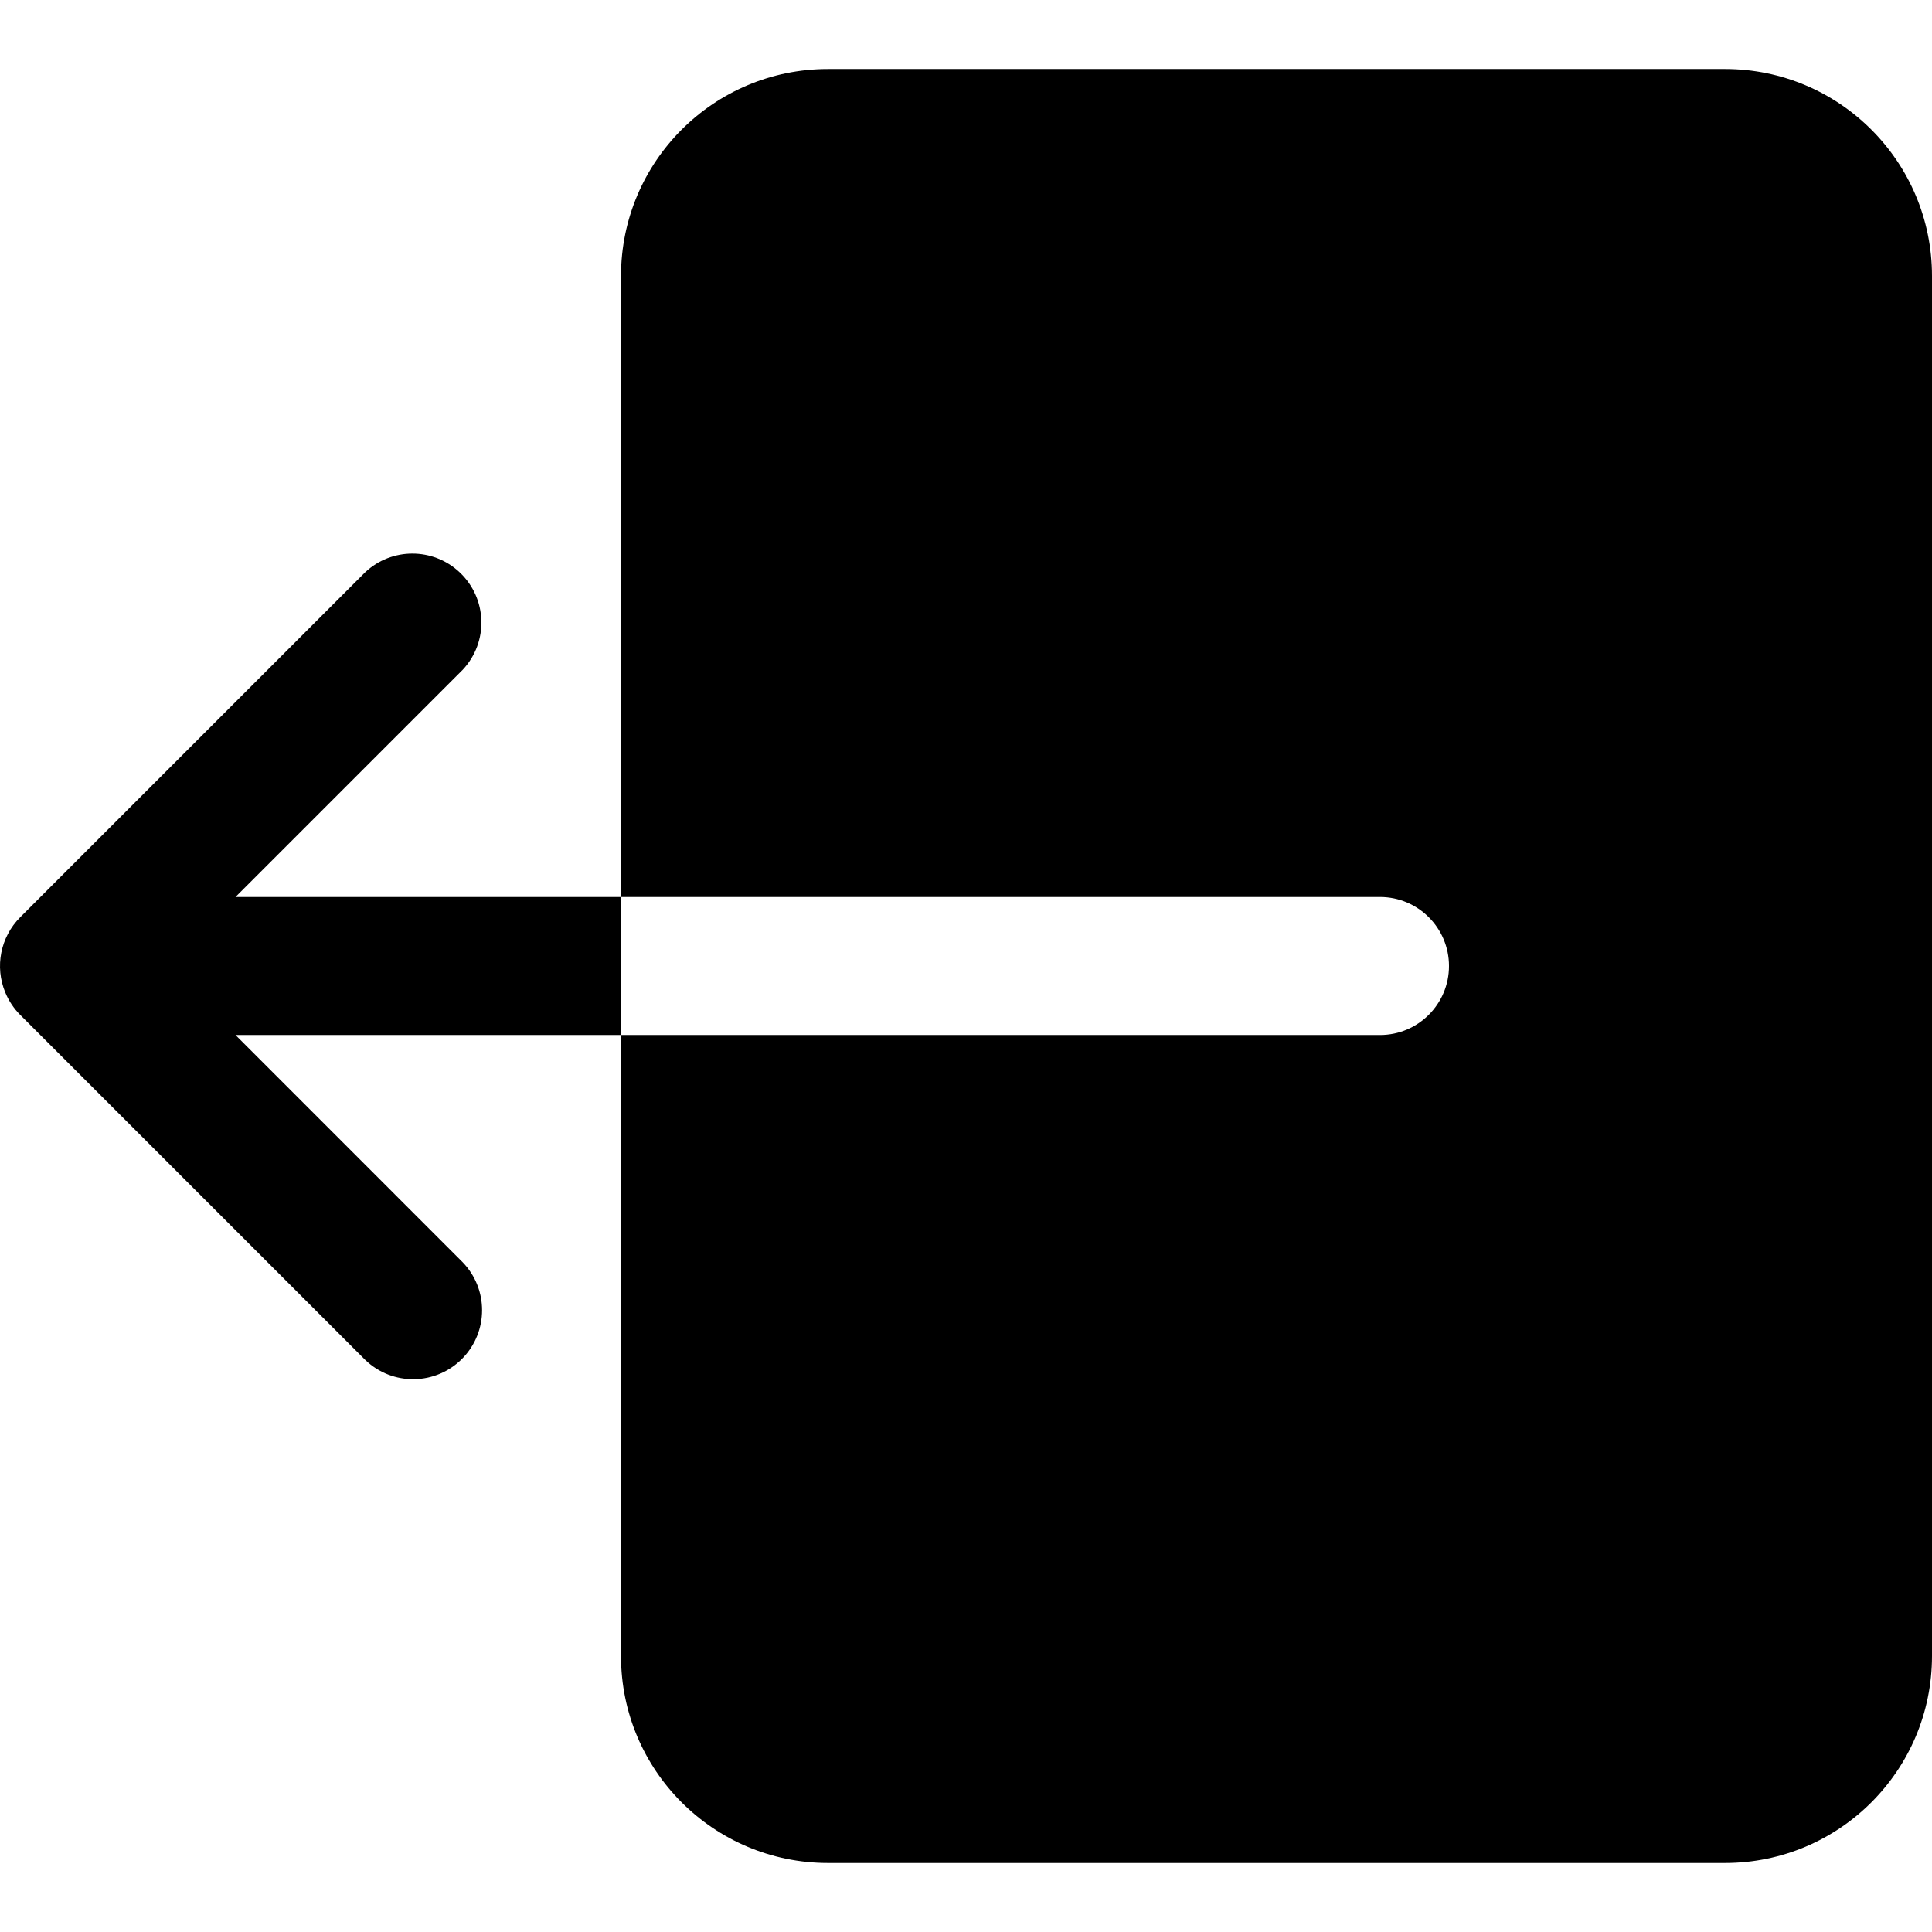
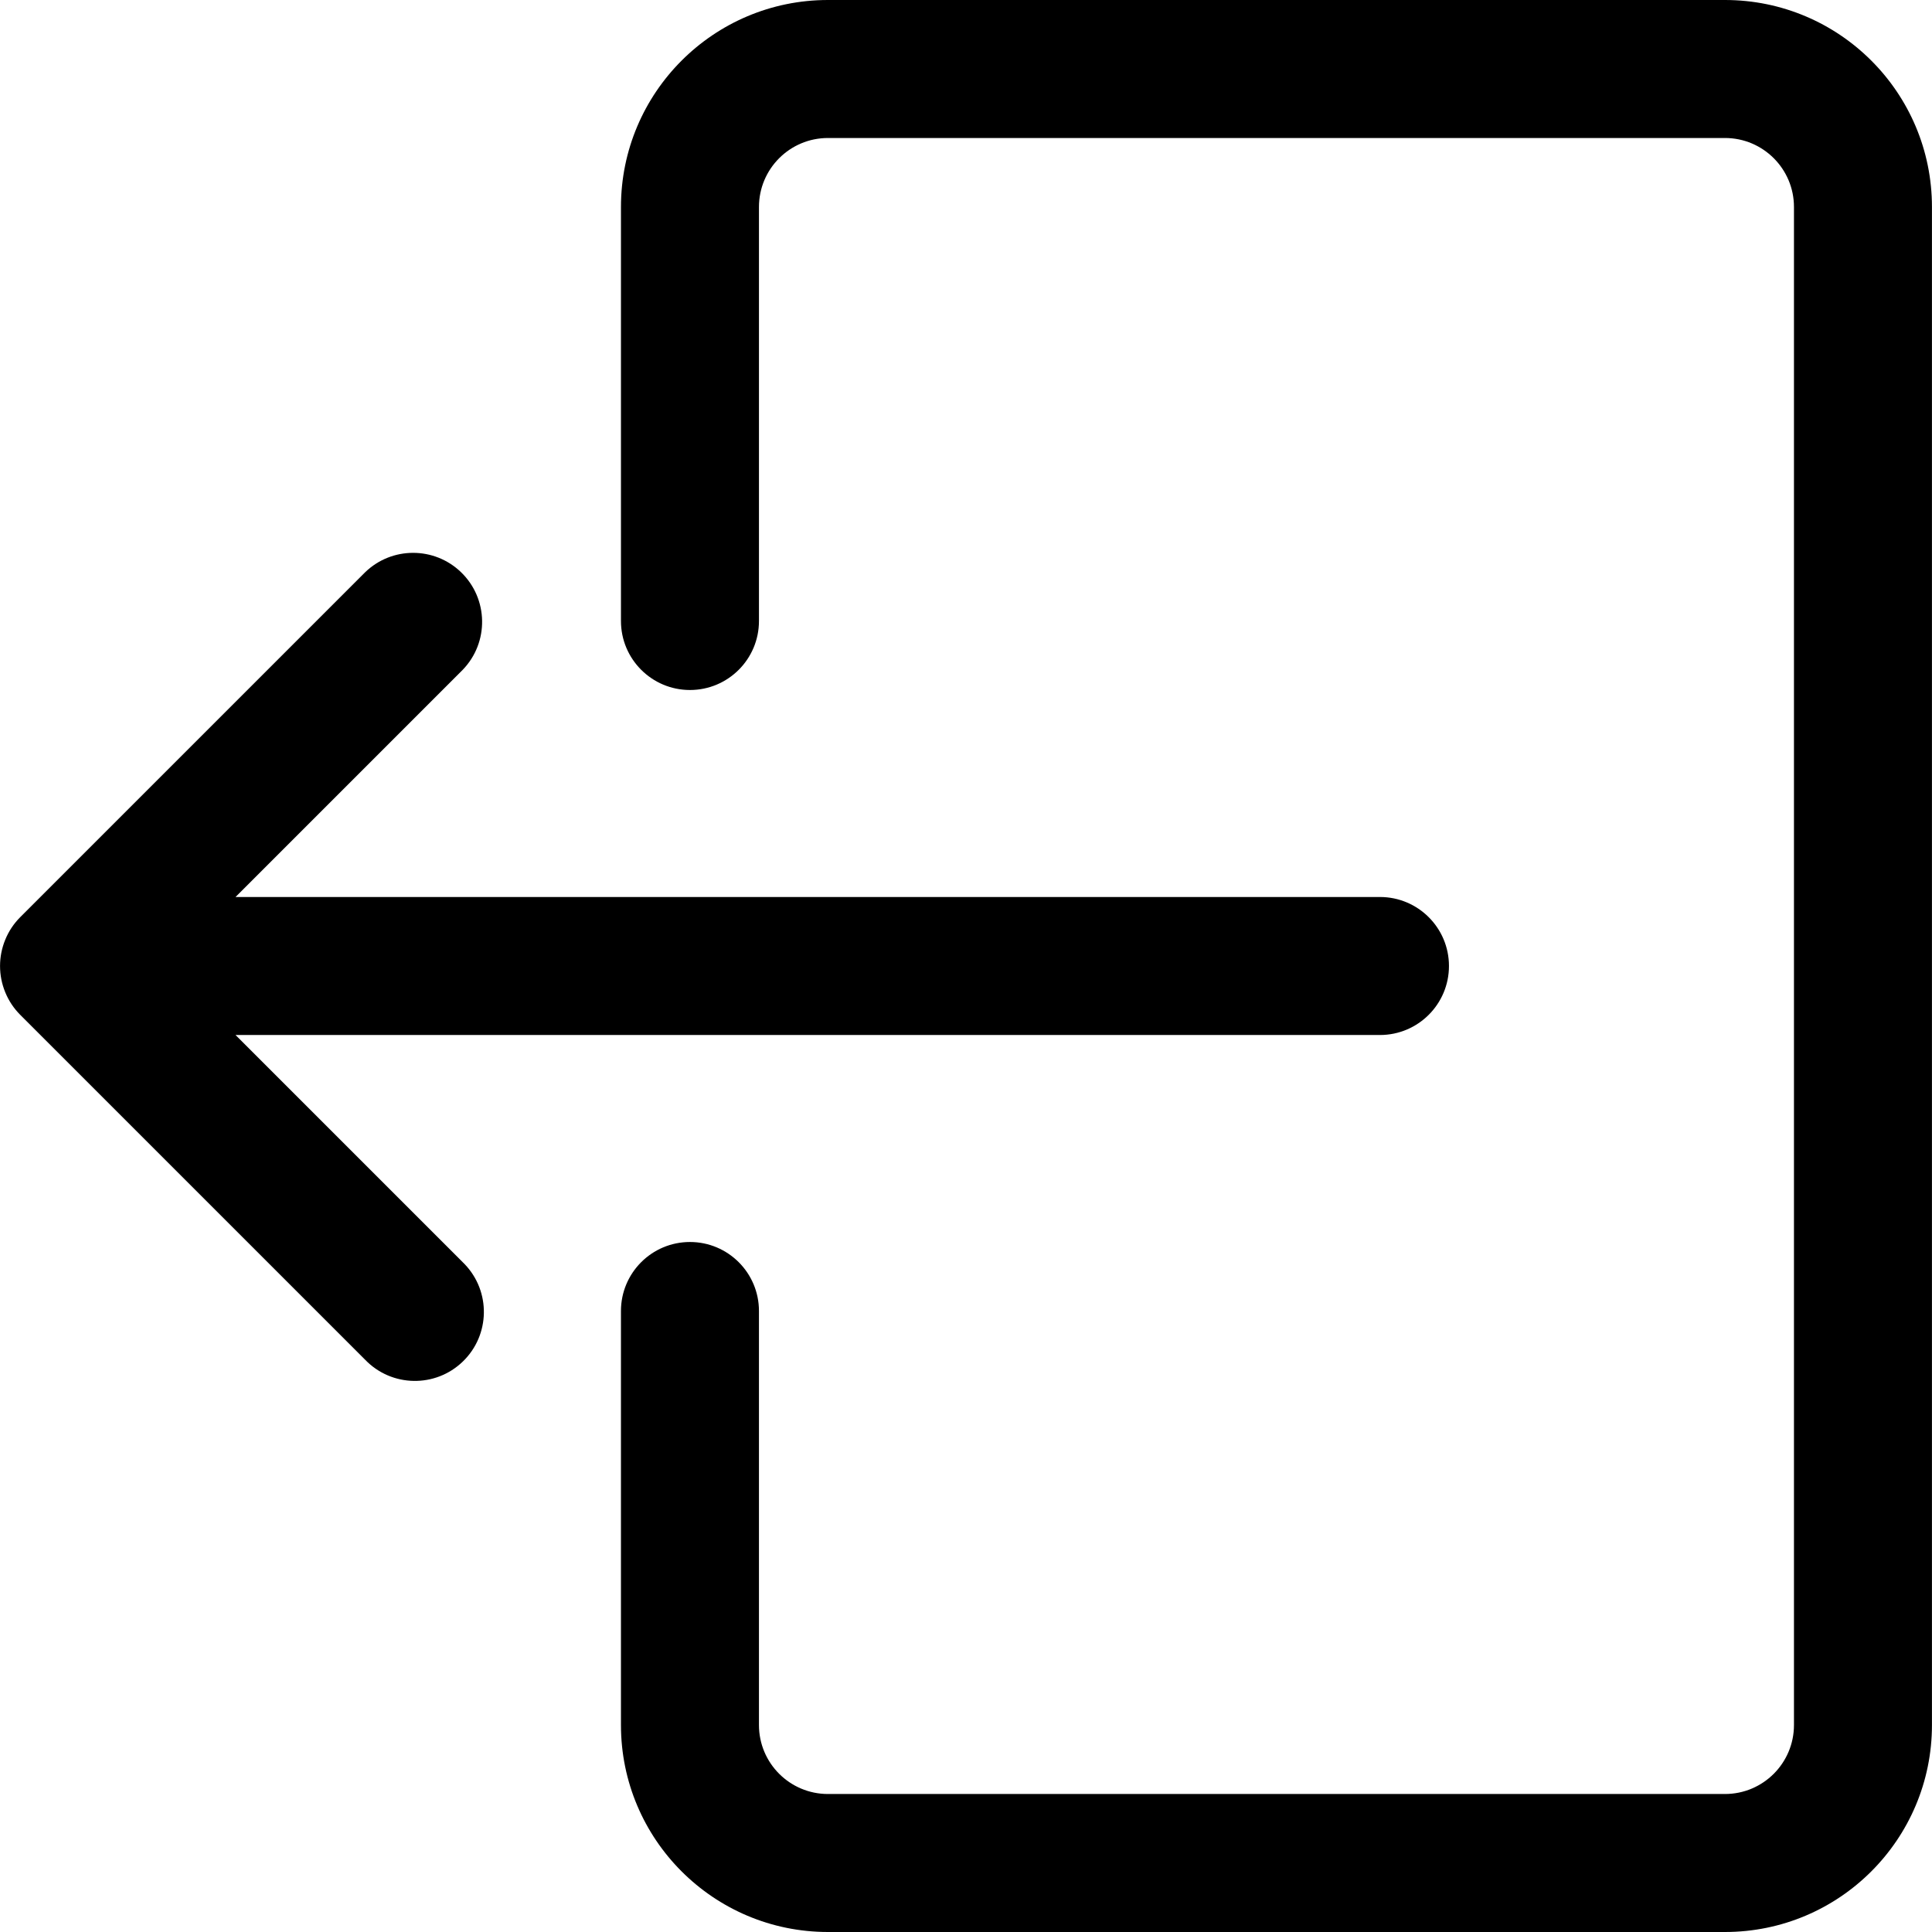
- <svg xmlns="http://www.w3.org/2000/svg" version="1.1" id="Capa_1" x="0px" y="0px" viewBox="0 0 477.869 477.869" style="enable-background:new 0 0 477.869 477.869;" xml:space="preserve">
+ <svg xmlns="http://www.w3.org/2000/svg" version="1.1" id="Capa_1" x="0px" y="0px" viewBox="0 0 477.867 477.867" style="enable-background:new 0 0 477.867 477.867;" xml:space="preserve">
  <g>
    <g>
-       <path d="M153.602,221.868H58.251l56.201-56.201c6.448-6.875,6.101-17.676-0.775-24.123c-6.569-6.16-16.793-6.156-23.357,0.008    L4.986,226.885C0.115,231.767-1.339,239.1,1.3,245.471c0.853,2.073,2.105,3.958,3.686,5.547l85.333,85.333    c6.78,6.548,17.584,6.36,24.132-0.42c6.388-6.614,6.388-17.099,0-23.713l-56.201-56.218h95.352V221.868z" />
+       <path d="M426.657,0H204.79c-28.277,0-51.2,22.923-51.2,51.2v102.4c0,9.426,7.641,17.067,17.067,17.067s17.067-7.641,17.067-17.067    V51.2c0-9.426,7.641-17.067,17.067-17.067h221.867c9.426,0,17.067,7.641,17.067,17.067v375.467    c0,9.426-7.641,17.067-17.067,17.067H204.79c-9.426,0-17.067-7.641-17.067-17.067v-102.4c0-9.426-7.641-17.067-17.067-17.067    s-17.067,7.641-17.067,17.067v102.4c0,28.277,22.923,51.2,51.2,51.2h221.867c28.277,0,51.2-22.923,51.2-51.2V51.2    C477.857,22.923,454.934,0,426.657,0z" />
    </g>
  </g>
  <g>
    <g>
-       <path d="M426.669,17.068H204.803c-28.277,0-51.2,22.923-51.2,51.2v153.6h187.733c9.426,0,17.067,7.641,17.067,17.067    s-7.641,17.067-17.067,17.067H153.602v153.6c0,28.277,22.923,51.2,51.2,51.2h221.867c28.277,0,51.2-22.923,51.2-51.2V68.268    C477.869,39.991,454.946,17.068,426.669,17.068z" />
+       <path d="M341.323,221.867H58.256l56.201-56.201c6.548-6.78,6.36-17.584-0.42-24.132c-6.614-6.387-17.099-6.387-23.712,0    L4.991,226.867c-1.585,1.586-2.838,3.471-3.686,5.547c-1.726,4.175-1.726,8.864,0,13.039c0.852,2.083,2.111,3.974,3.703,5.564    l85.333,85.333c6.548,6.78,17.352,6.968,24.132,0.42c6.78-6.548,6.968-17.352,0.42-24.132c-0.137-0.142-0.277-0.282-0.42-0.42    L58.256,256h283.068c9.426,0,17.067-7.641,17.067-17.067S350.749,221.867,341.323,221.867z" />
    </g>
  </g>
  <g>
</g>
  <g>
</g>
  <g>
</g>
  <g>
</g>
  <g>
</g>
  <g>
</g>
  <g>
</g>
  <g>
</g>
  <g>
</g>
  <g>
</g>
  <g>
</g>
  <g>
</g>
  <g>
</g>
  <g>
</g>
  <g>
</g>
</svg>
